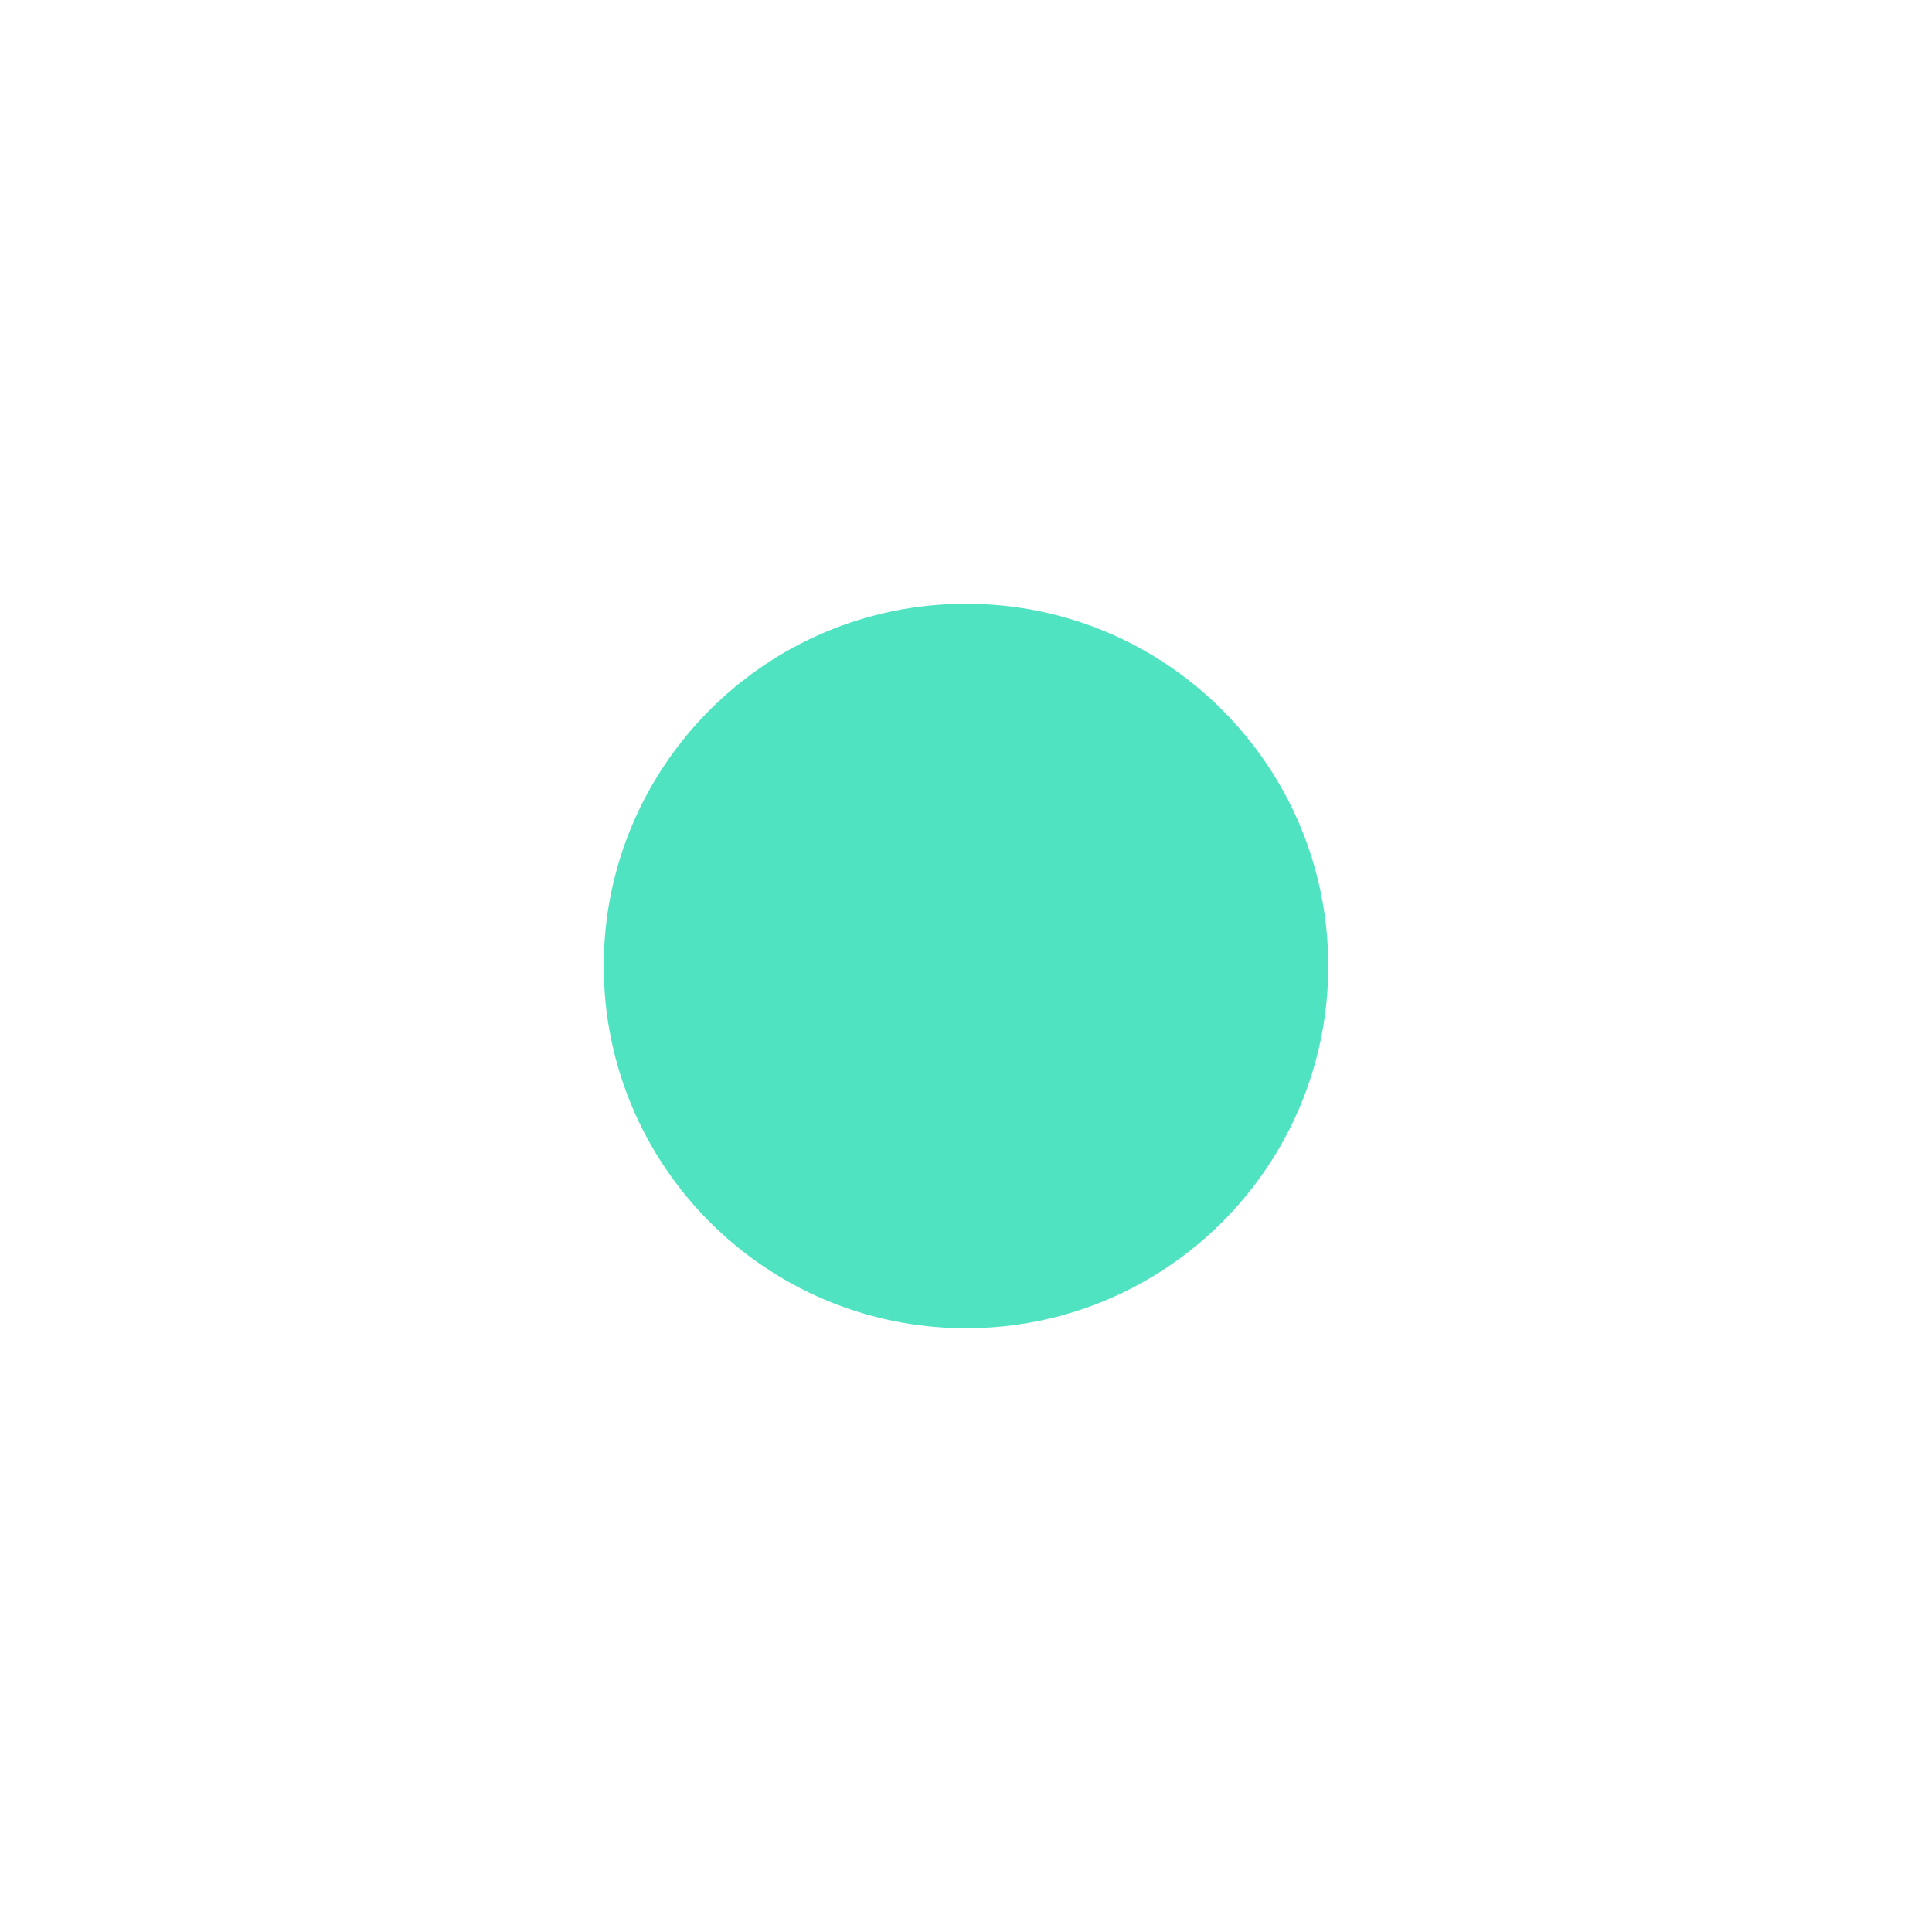
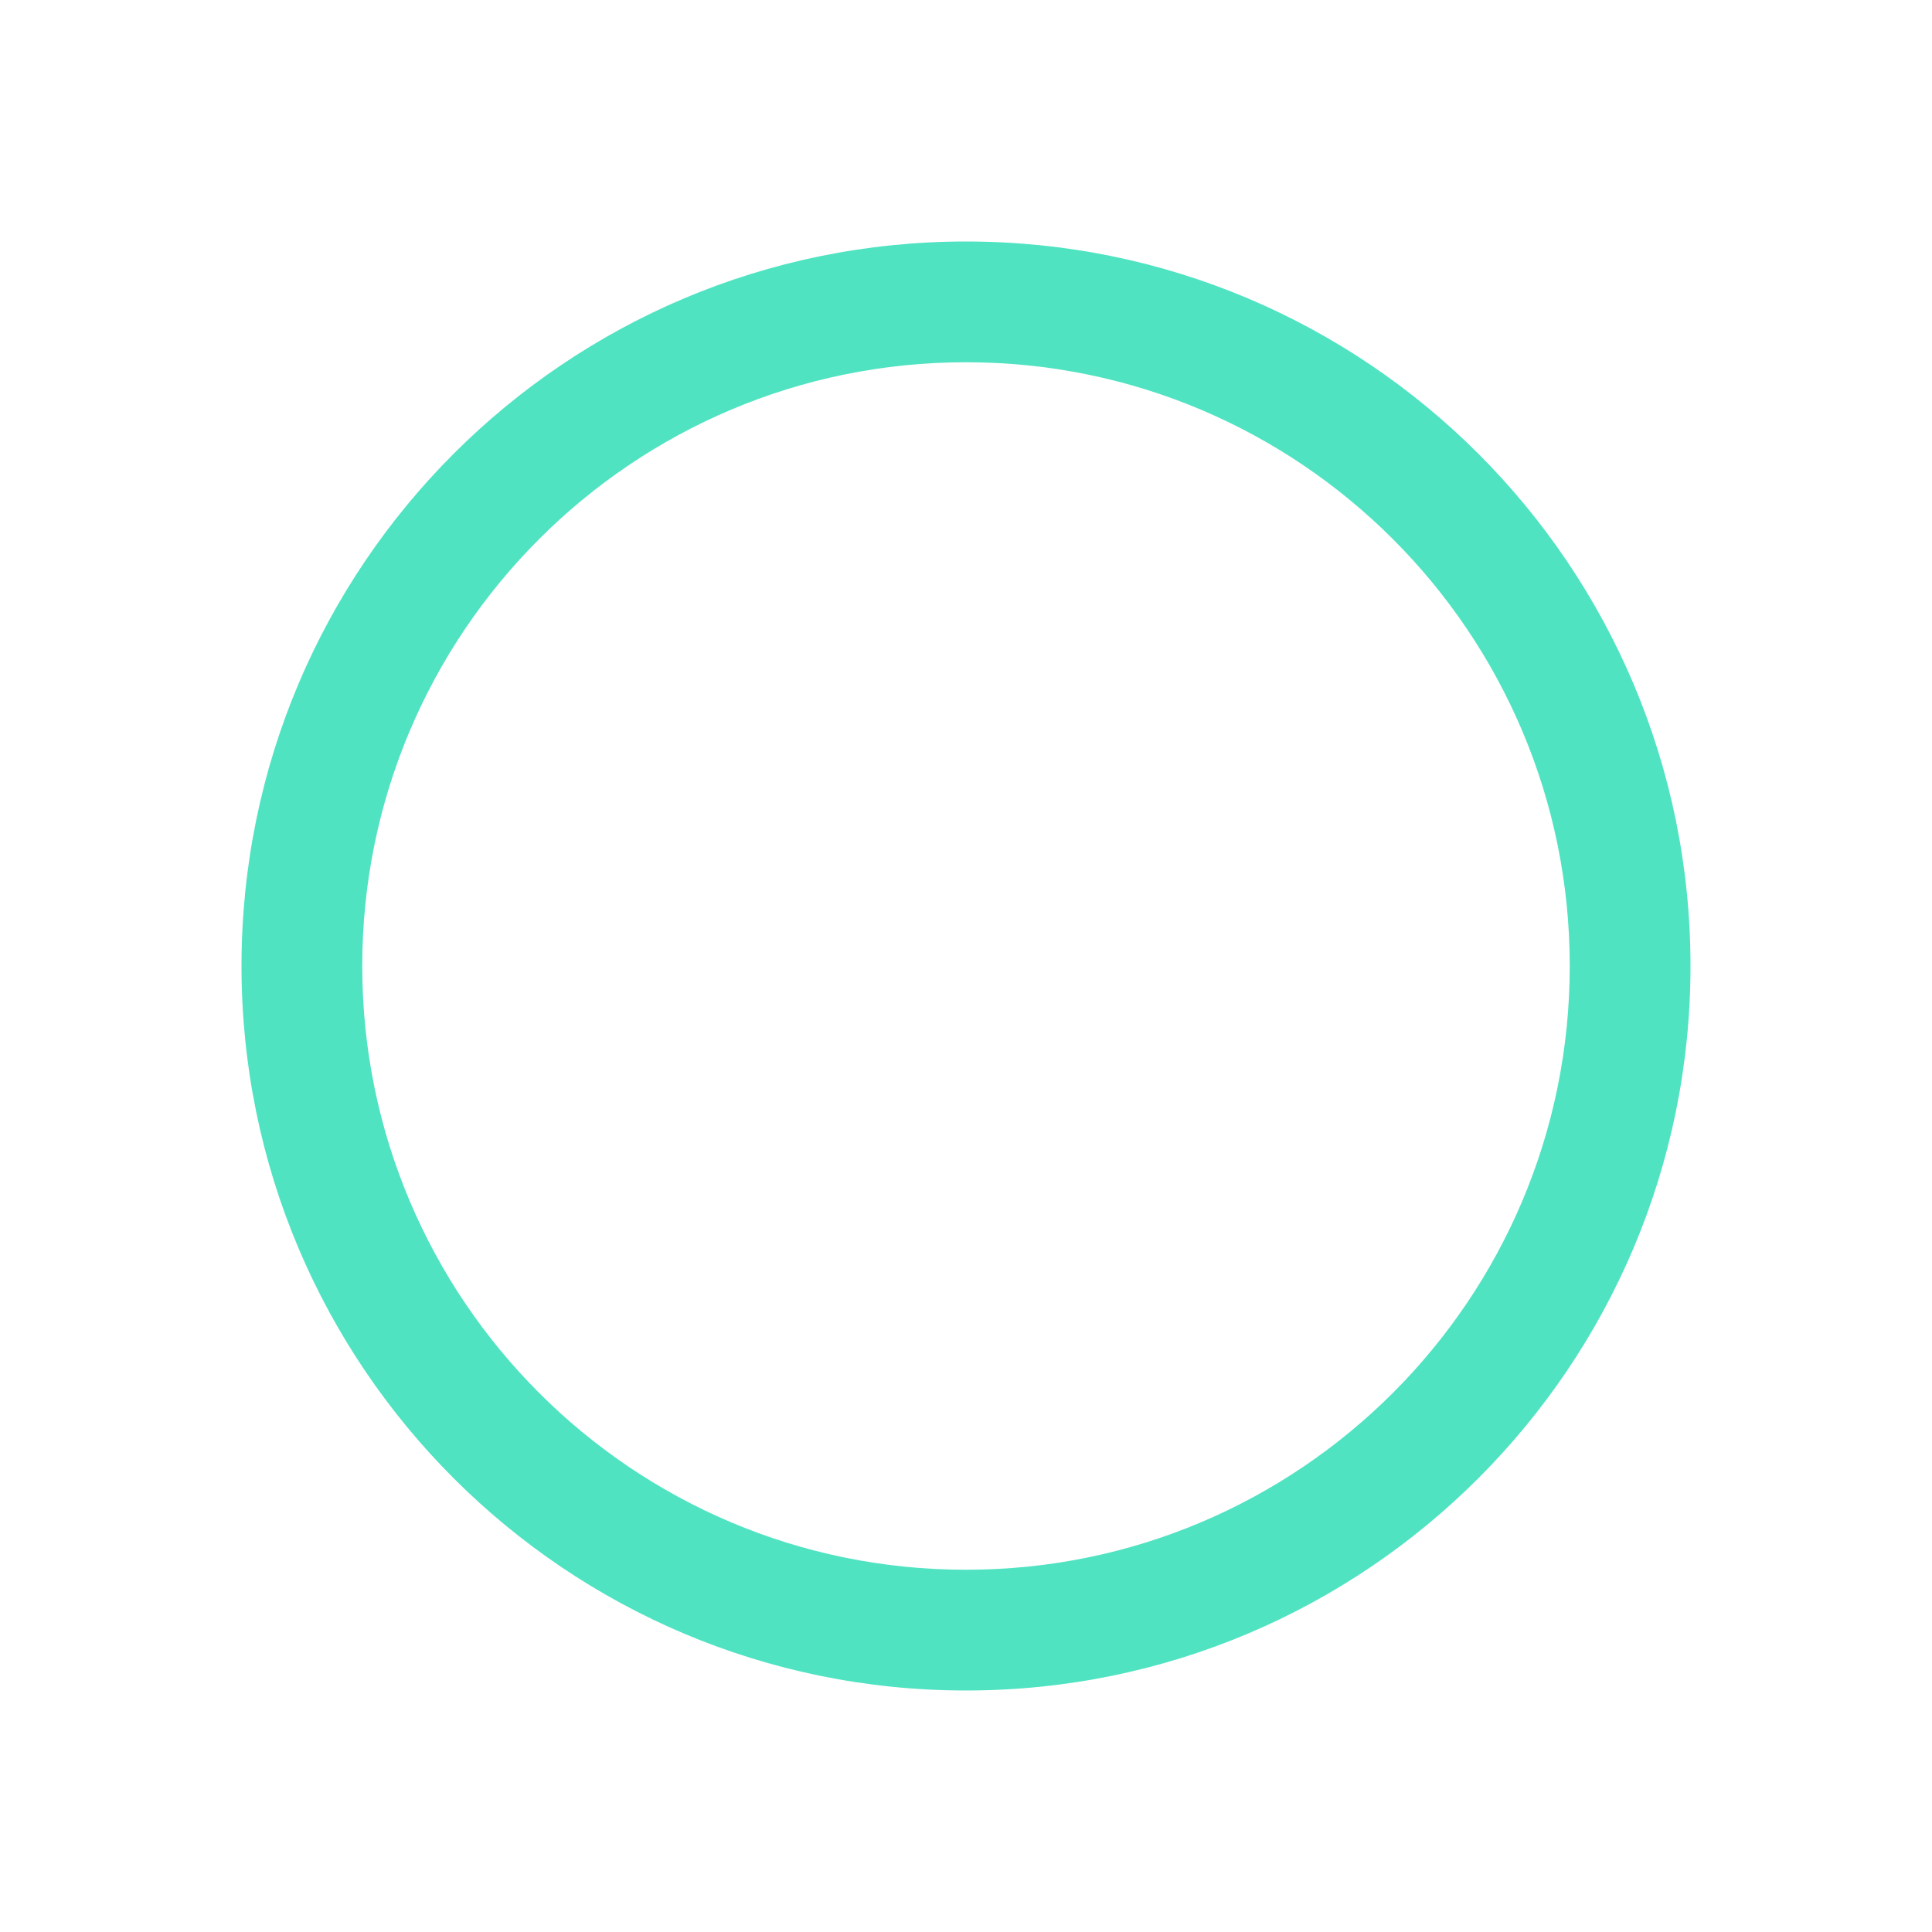
<svg xmlns="http://www.w3.org/2000/svg" width="16px" height="16px" viewBox="0 0 16 16" version="1.1">
  <defs />
  <g id="Page-1" stroke="none" stroke-width="1" fill="none" fill-rule="evenodd">
-     <g id="task-state-modified-inner-circle" fill="#50E3C2">
-       <circle id="Oval-2" cx="8" cy="8" r="3" />
+     <g id="status-modified-outer-circle" fill="#50E3C2">
+       <path d="M8,14 C11.314,14 14,11.314 14,8 C14,4.686 11.314,2 8,2 C4.686,2 2,4.686 2,8 C2,11.314 4.686,14 8,14 Z M8,13 C10.761,13 13,10.761 13,8 C13,5.239 10.761,3 8,3 C5.239,3 3,5.239 3,8 C3,10.761 5.239,13 8,13 Z" id="Oval-2" />
    </g>
  </g>
</svg>
